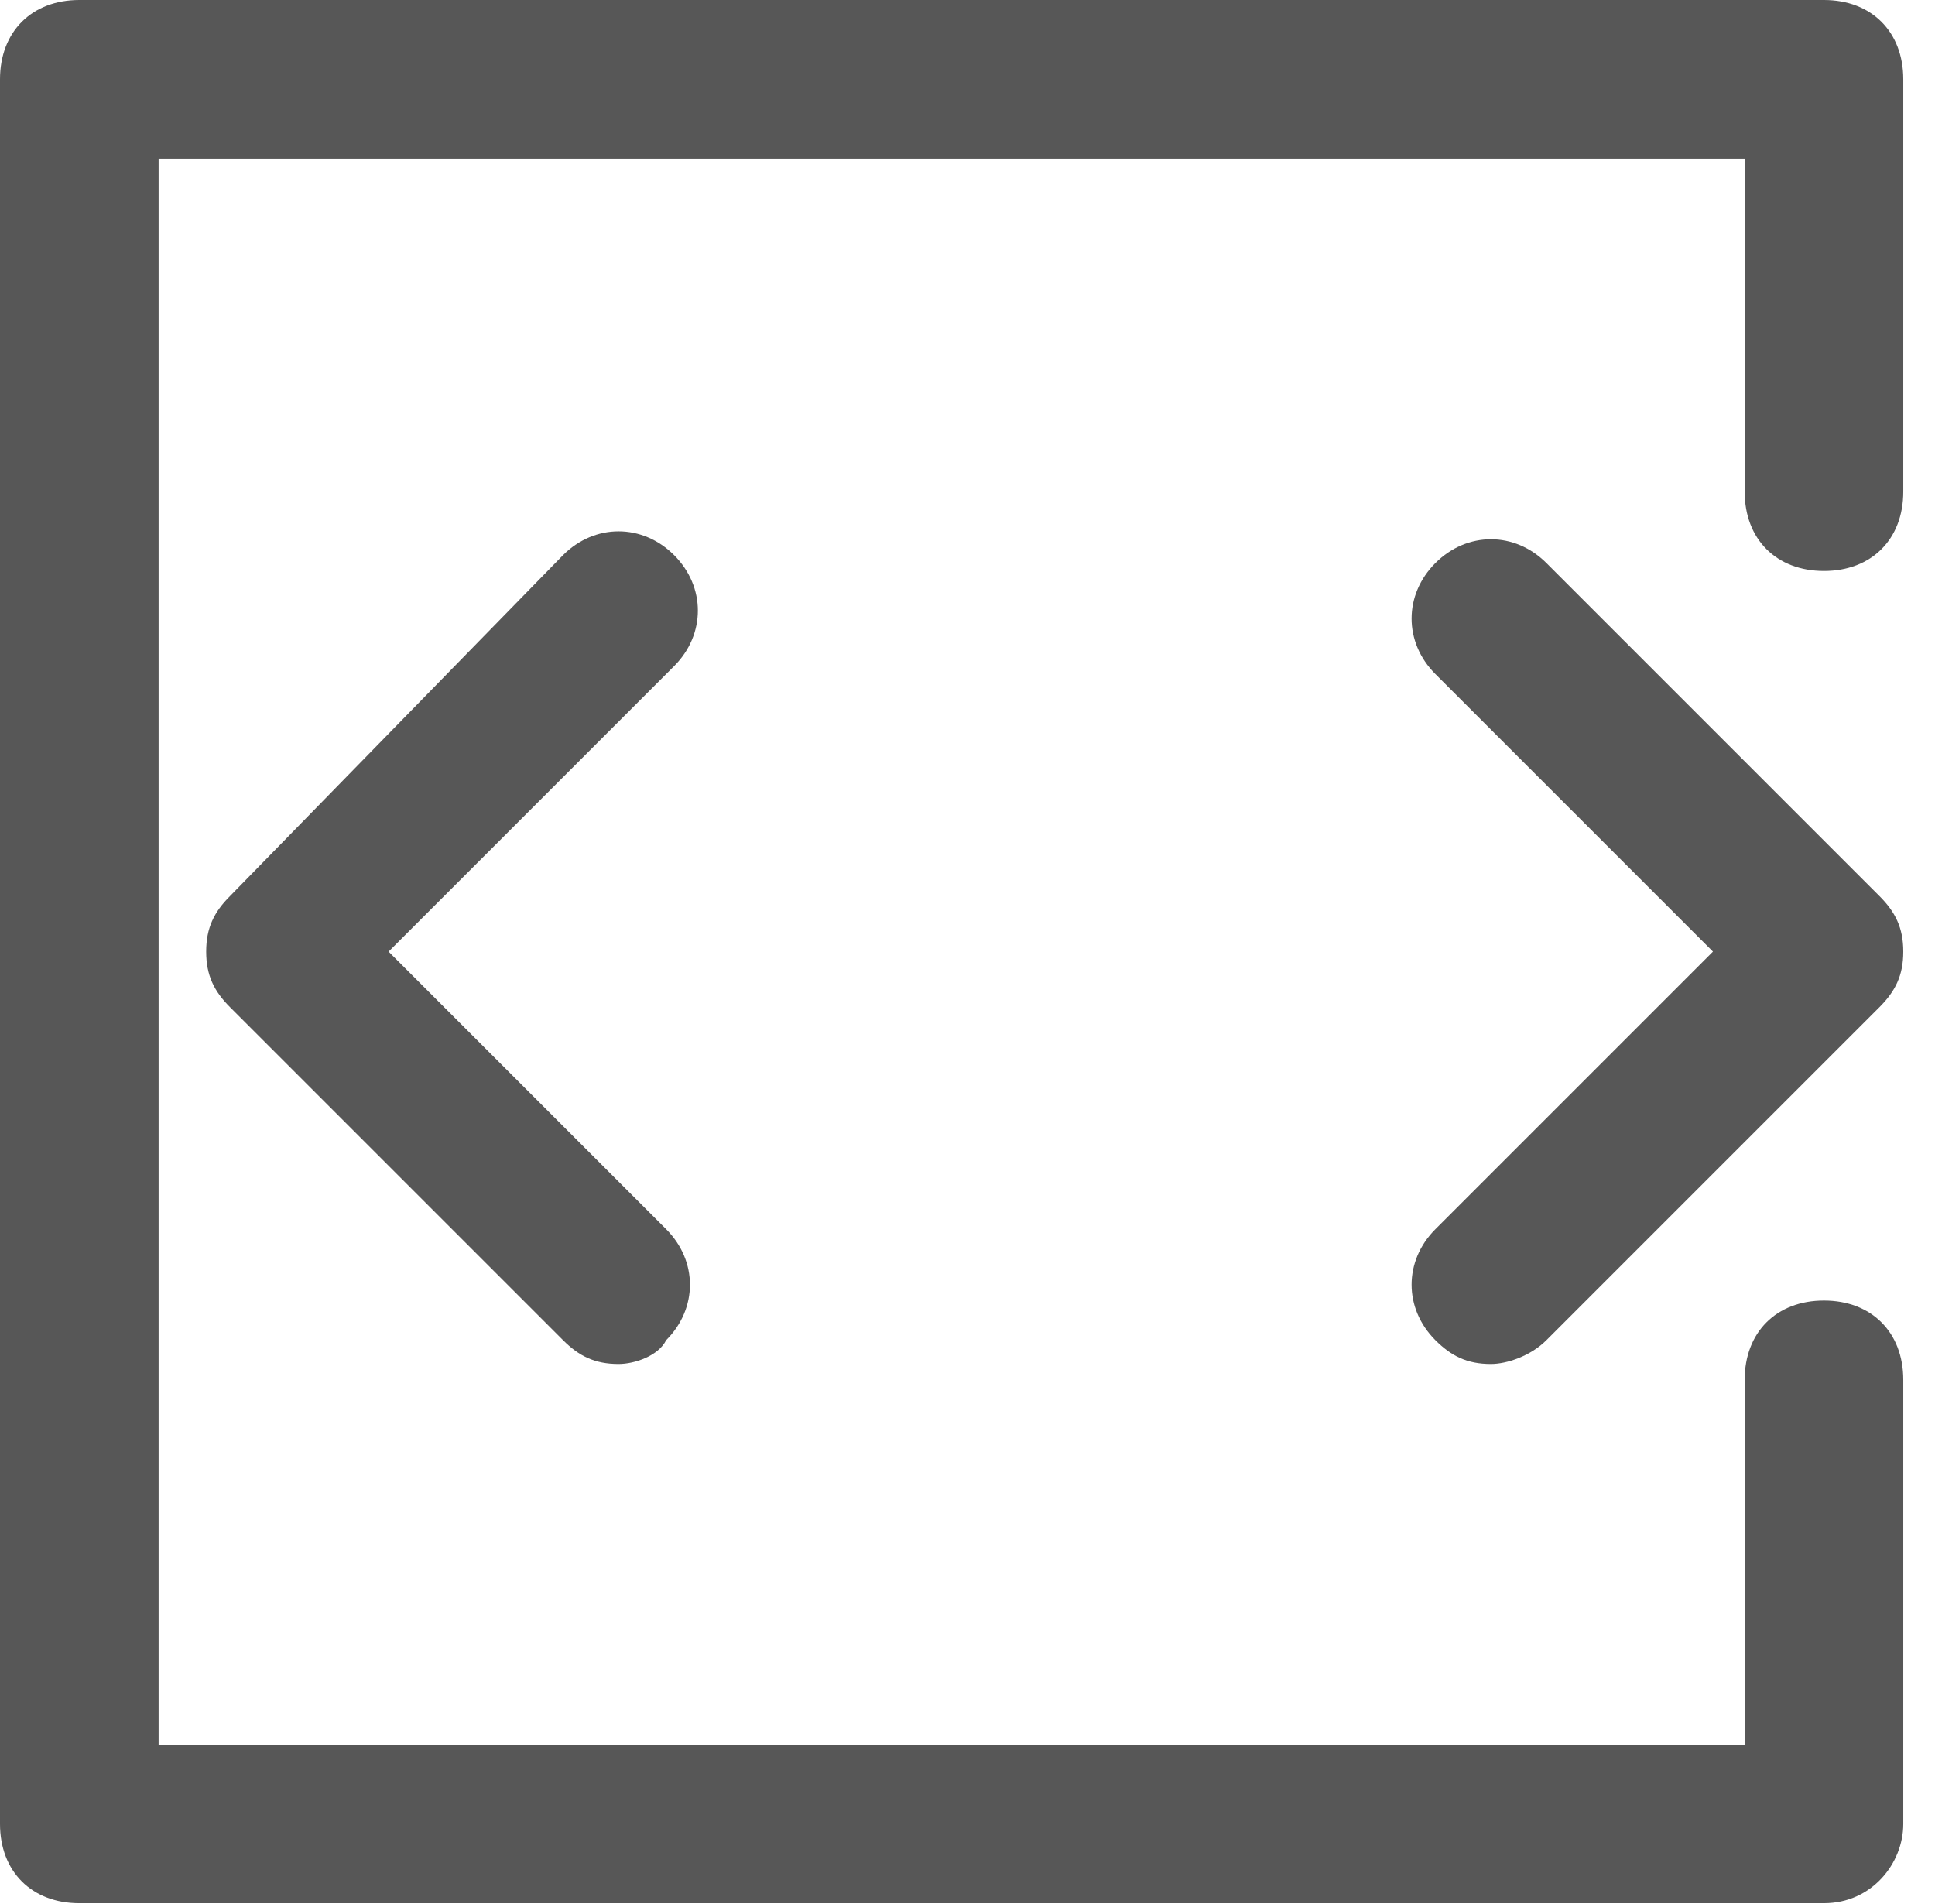
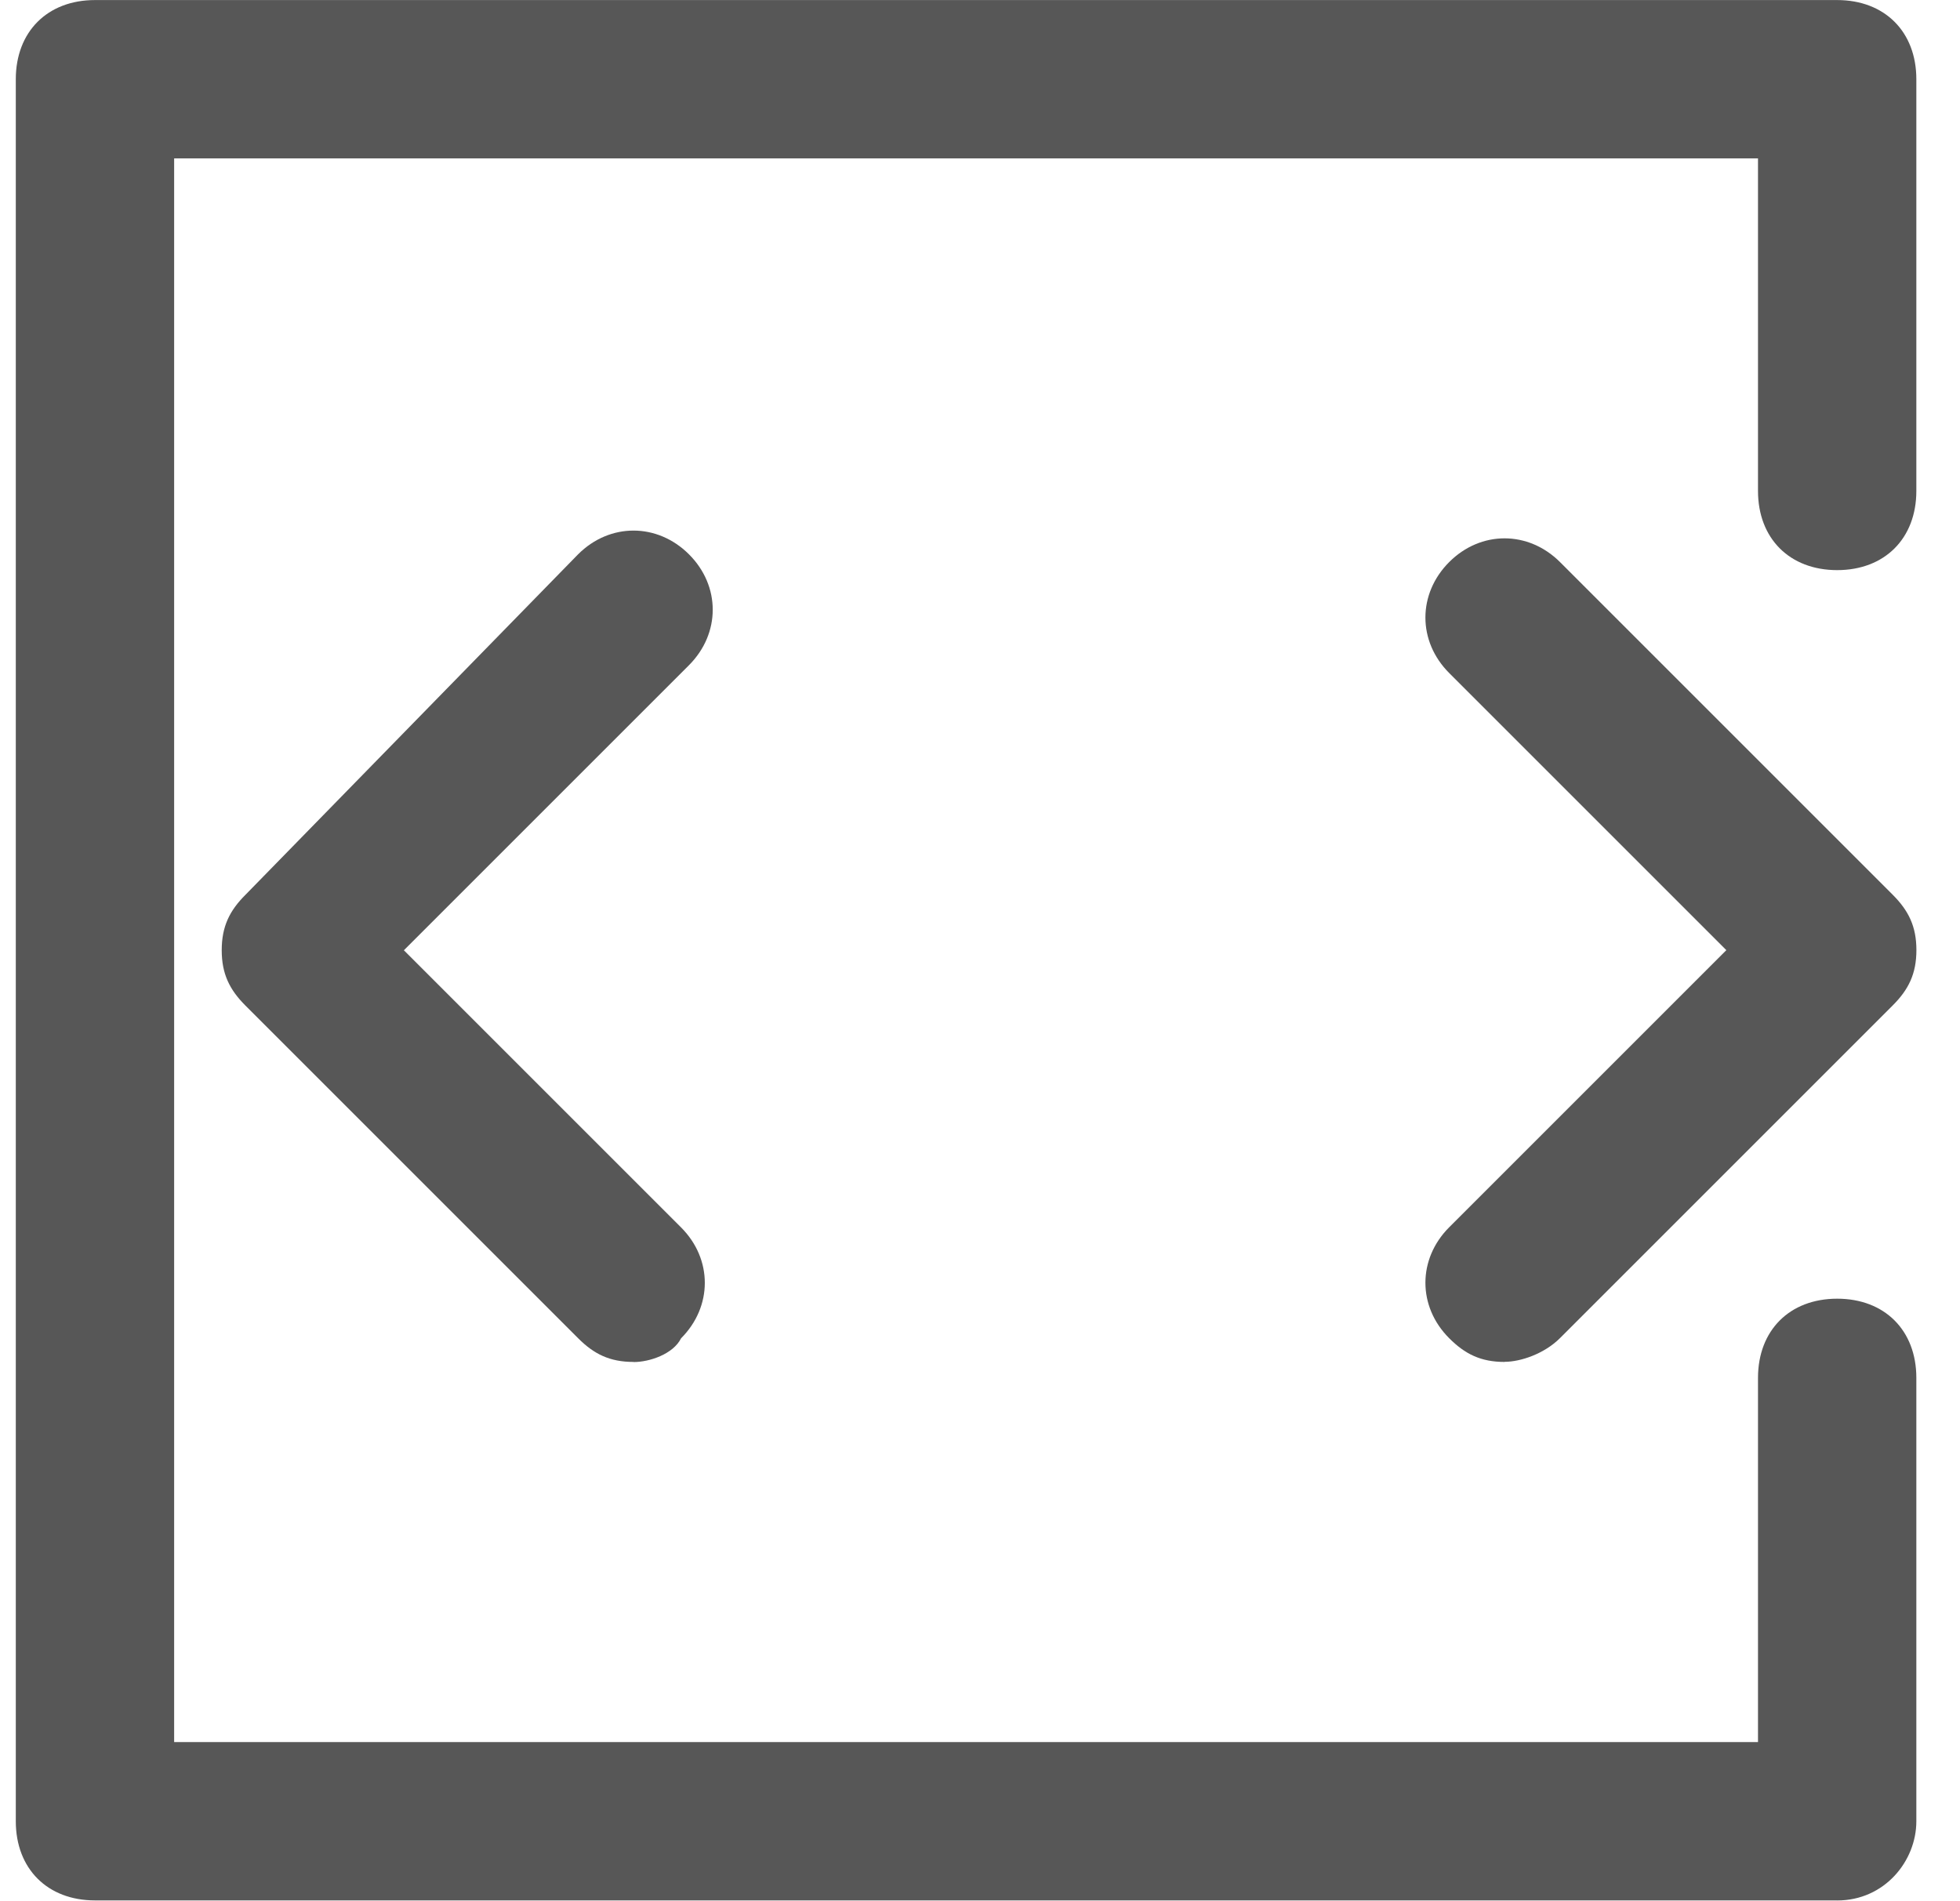
- <svg xmlns="http://www.w3.org/2000/svg" version="1.1" id="Layer_1" x="0px" y="0px" viewBox="0 0 24.4 24" style="enable-background:new 0 0 24.4 24;" xml:space="preserve">
-   <style type="text/css">
- 	.st0{fill:#575757;}
- </style>
-   <g>
-     <g>
-       <path class="st0" d="M18.8,17.2c-0.3,0-0.5-0.1-0.7-0.3c-0.4-0.4-0.4-1,0-1.4l3.5-3.5l-3.5-3.5c-0.4-0.4-0.4-1,0-1.4s1-0.4,1.4,0    l4.2,4.2c0.2,0.2,0.3,0.4,0.3,0.7s-0.1,0.5-0.3,0.7l-4.2,4.2C19.3,17.1,19,17.2,18.8,17.2z" />
-     </g>
-     <g>
-       <path class="st0" d="M7.8,17.2c-0.3,0-0.5-0.1-0.7-0.3l-4.2-4.2c-0.2-0.2-0.3-0.4-0.3-0.7s0.1-0.5,0.3-0.7L7.1,7    c0.4-0.4,1-0.4,1.4,0s0.4,1,0,1.4L4.9,12l3.5,3.5c0.4,0.4,0.4,1,0,1.4C8.3,17.1,8,17.2,7.8,17.2z" />
-     </g>
-     <g>
-       <path class="st0" d="M23,24H1c-0.6,0-1-0.4-1-1V1c0-0.6,0.4-1,1-1h22c0.6,0,1,0.4,1,1v5.2c0,0.6-0.4,1-1,1s-1-0.4-1-1V2H2v20h20    v-4.6c0-0.6,0.4-1,1-1s1,0.4,1,1V23C24,23.5,23.6,24,23,24z" />
-     </g>
-   </g>
+ <svg xmlns="http://www.w3.org/2000/svg" version="1.1" width="33" height="32" viewBox="0 0 33 32">
+   <path fill="#575757" d="M25.332 22.933c-0.4 0-0.667-0.133-0.933-0.4-0.533-0.533-0.533-1.333 0-1.867l4.667-4.667-4.667-4.667c-0.533-0.533-0.533-1.333 0-1.867s1.333-0.533 1.867 0l5.6 5.6c0.267 0.267 0.4 0.533 0.4 0.933s-0.133 0.667-0.4 0.933l-5.6 5.6c-0.267 0.267-0.667 0.4-0.933 0.4z" />
+   <path fill="#575757" d="M10.666 22.933c-0.4 0-0.667-0.133-0.933-0.4l-5.6-5.6c-0.267-0.267-0.4-0.533-0.4-0.933s0.133-0.667 0.4-0.933l5.6-5.733c0.533-0.533 1.333-0.533 1.867 0s0.533 1.333 0 1.867l-4.8 4.8 4.667 4.667c0.533 0.533 0.533 1.333 0 1.867-0.133 0.267-0.533 0.4-0.8 0.4z" />
+   <path fill="#575757" d="M30.932 32h-29.333c-0.8 0-1.333-0.533-1.333-1.333v-29.333c0-0.8 0.533-1.333 1.333-1.333h29.333c0.8 0 1.333 0.533 1.333 1.333v6.933c0 0.8-0.533 1.333-1.333 1.333s-1.333-0.533-1.333-1.333v-5.6h-26.667v26.667h26.667v-6.133c0-0.8 0.533-1.333 1.333-1.333s1.333 0.533 1.333 1.333v7.467c0 0.667-0.533 1.333-1.333 1.333z" />
</svg>
